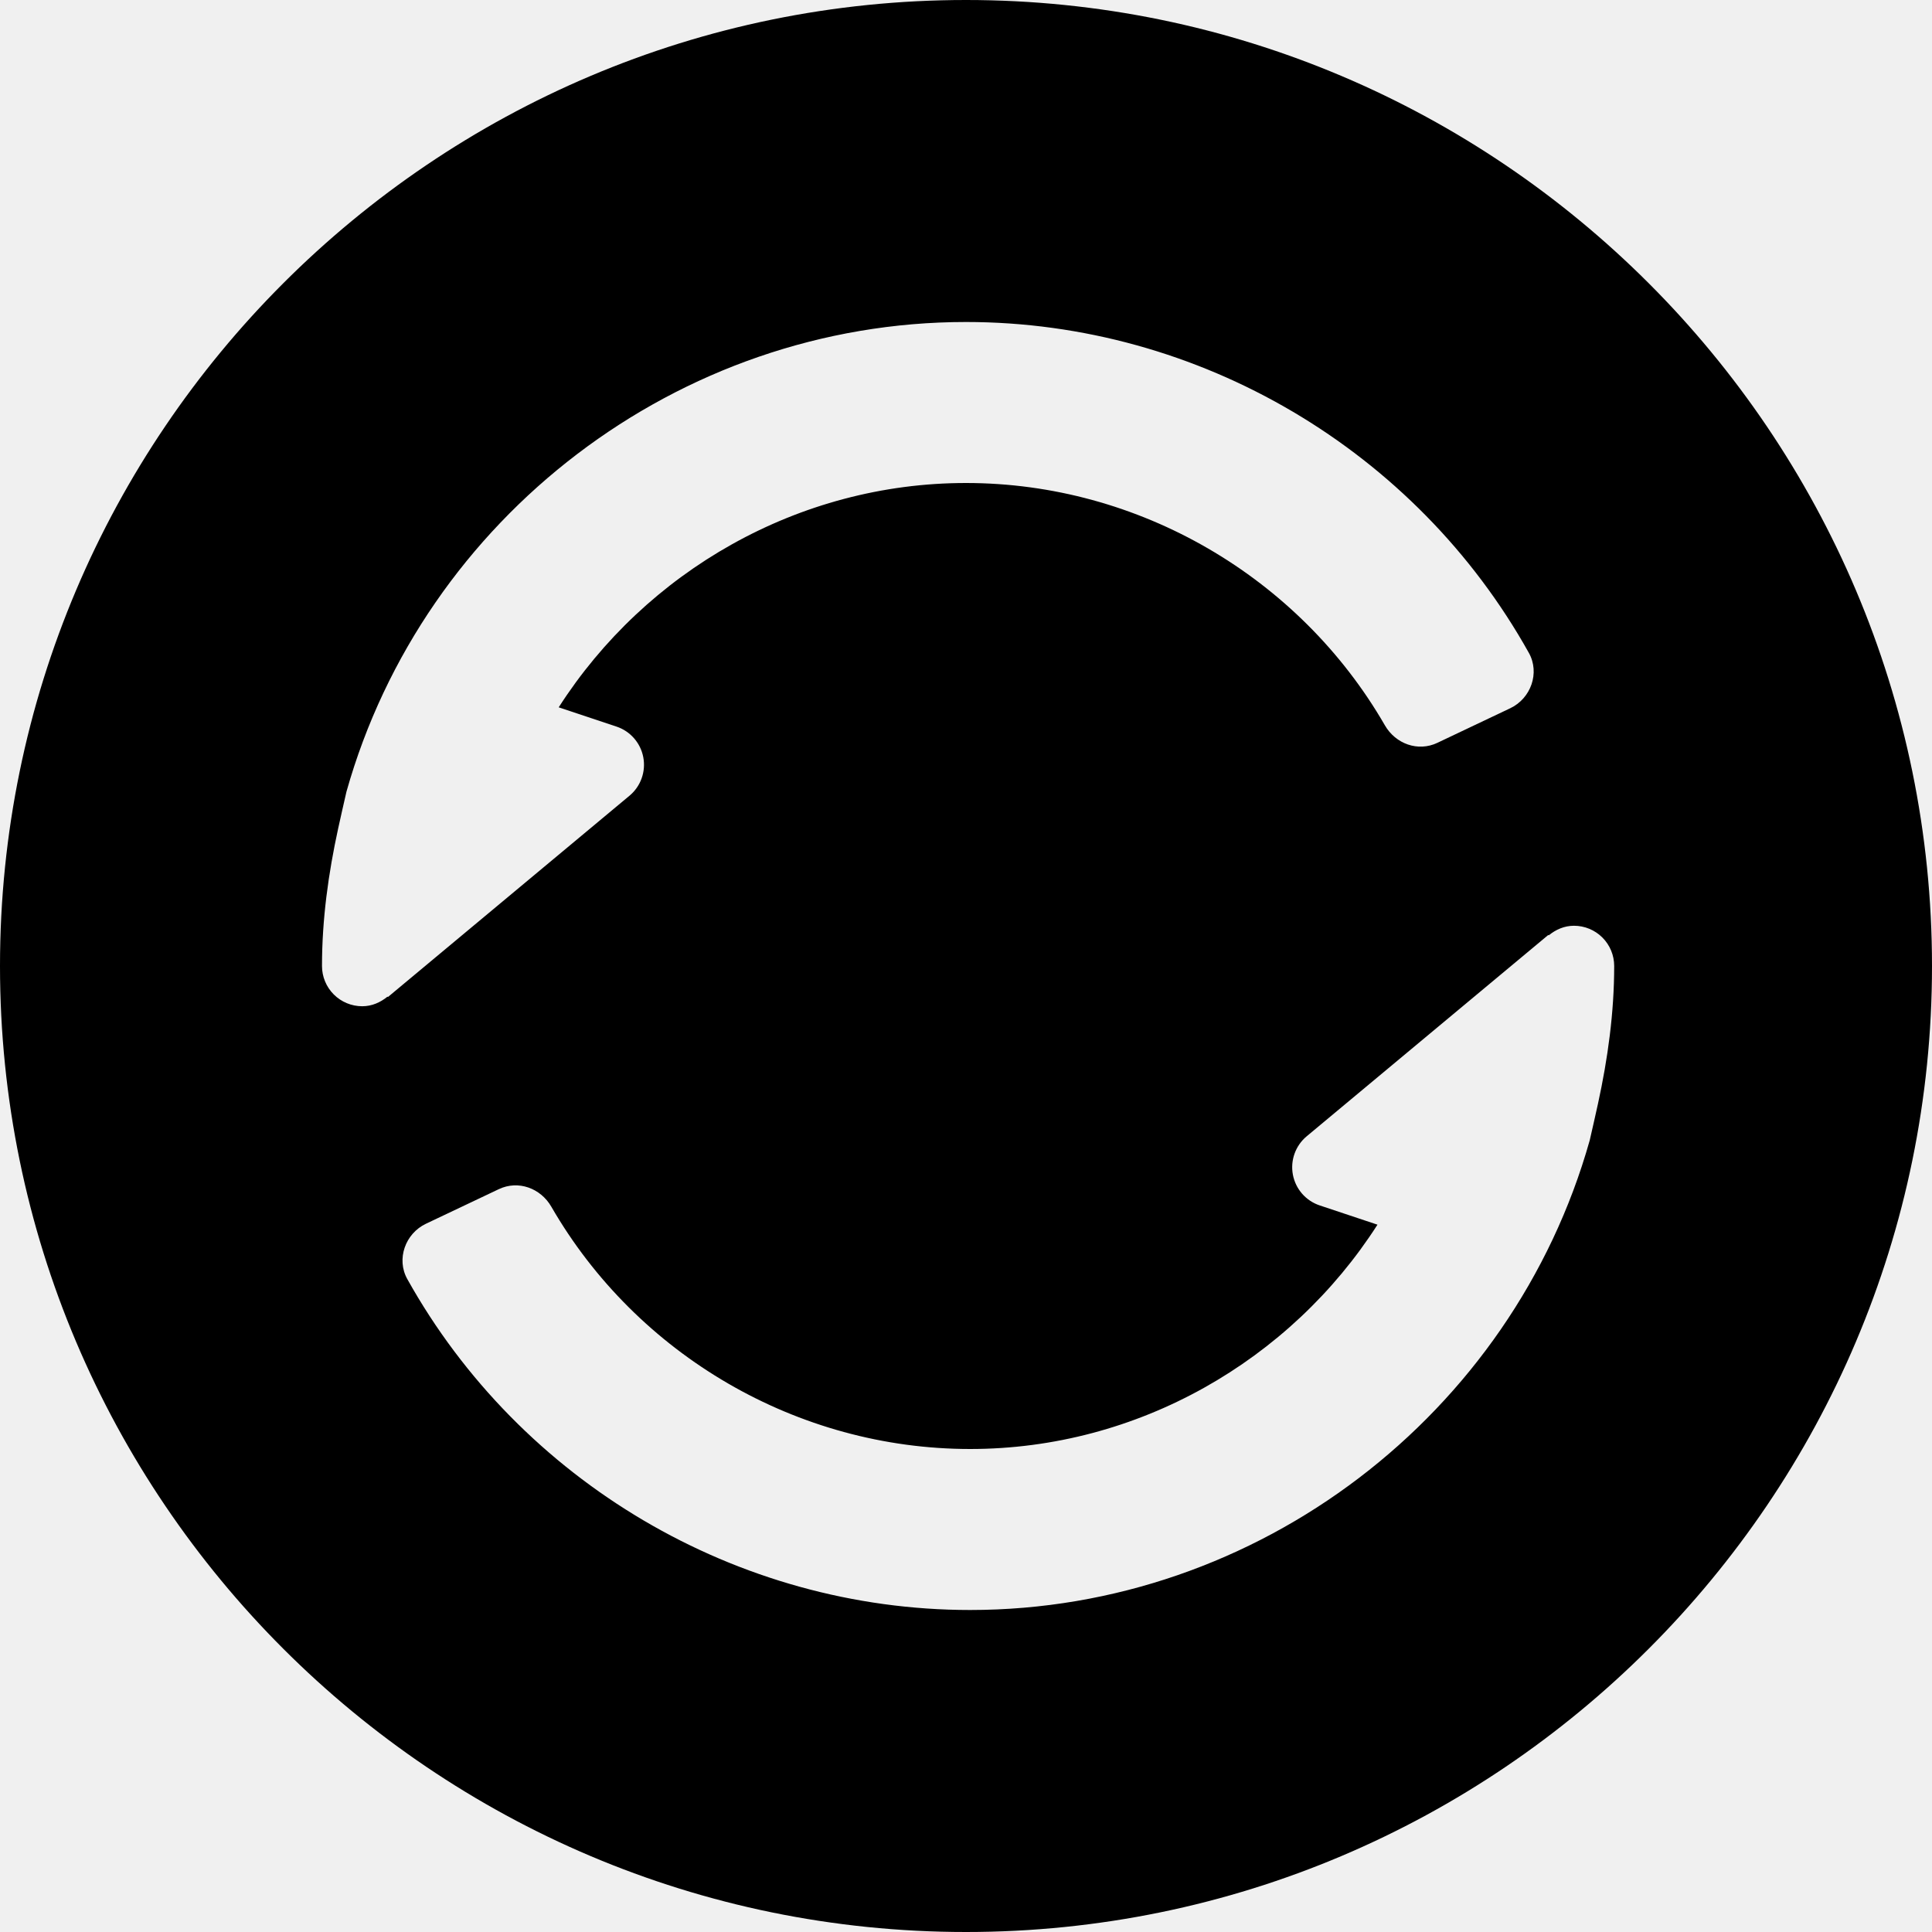
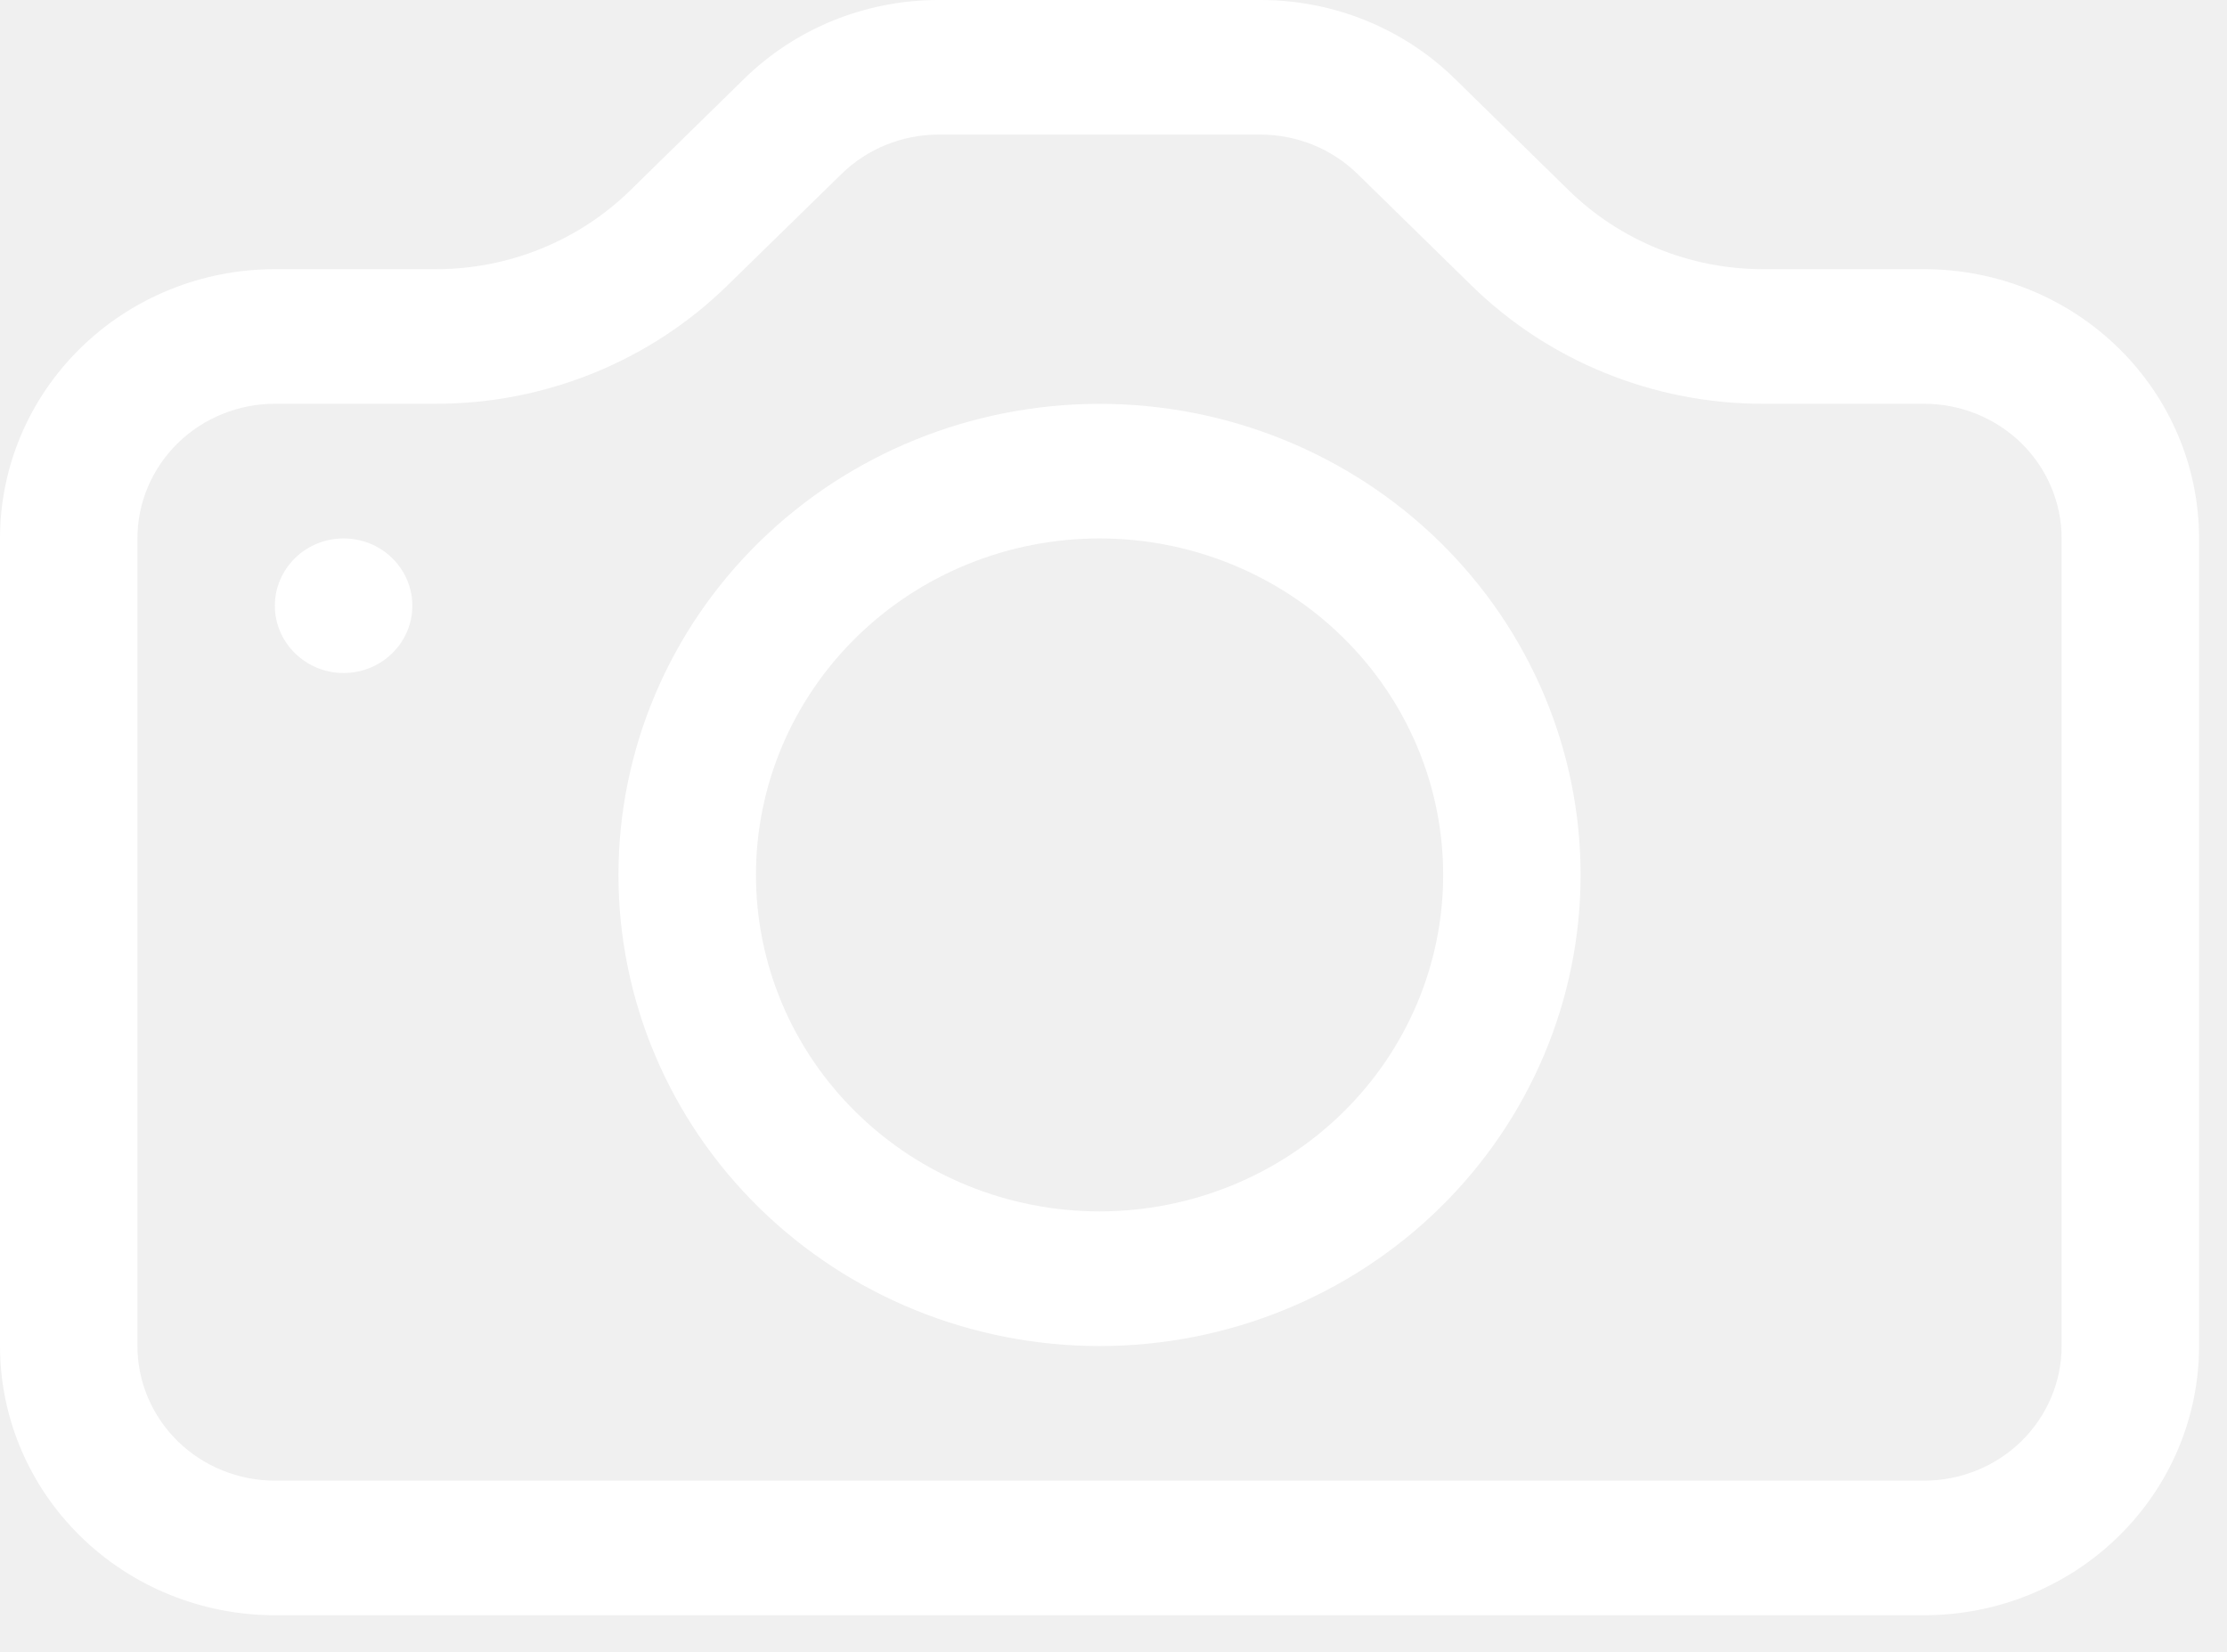
- <svg xmlns="http://www.w3.org/2000/svg" viewBox="0 0 512 512">
-   <path d="M256 0C114.844 0 0 114.844 0 256s114.844 256 256 256 256-114.844 256-256S397.156 0 256 0zM102.667 264.135c-1.84 1.506-4.1 2.531-6.667 2.531a10.66 10.66 0 01-10.667-10.667c0-12.348 1.682-24.526 4.292-36.483 0 0 2.1-9.458 2.188-9.703 20.47-72.668 87.898-124.48 164.188-124.48 61.859 0 119.253 34.085 149.172 87.702 2.954 5.296.534 12.059-4.944 14.658l-19.316 9.168c-5.141 2.44-11.065.277-13.91-4.652C344.315 152.897 301.79 128 256 128c-44.453 0-84.882 23.462-107.936 59.448l15.311 5.104c3.667 1.219 6.385 4.333 7.104 8.135s-.677 7.698-3.646 10.177l-64 53.333c-.053.045-.113-.09-.166-.062zm320.817 28.348s-2.1 9.458-2.188 9.703c-20.47 72.668-87.898 124.48-164.188 124.48-61.859 0-119.253-34.085-149.172-87.702-2.954-5.296-.534-12.059 4.944-14.658l19.316-9.168c5.141-2.44 11.065-.277 13.91 4.652C168.794 359.103 211.319 384 257.109 384c44.453 0 84.882-23.462 107.936-59.448l-15.311-5.104c-3.667-1.219-6.385-4.333-7.104-8.135s.677-7.698 3.646-10.177l64-53.333c.053-.044.113.091.167.063 1.84-1.506 4.1-2.531 6.667-2.531a10.66 10.66 0 0110.667 10.667c-.001 12.346-1.683 24.524-4.293 36.481z" />
+ <svg xmlns="http://www.w3.org/2000/svg" width="31" height="23" viewBox="0 0 31 23" fill="none">
+   <path d="M28.698 18.741C28.698 19.239 28.496 19.715 28.138 20.067C27.779 20.418 27.292 20.616 26.785 20.616H3.826C3.319 20.616 2.832 20.418 2.474 20.067C2.115 19.715 1.913 19.239 1.913 18.741V7.497C1.913 7 2.115 6.523 2.474 6.171C2.832 5.82 3.319 5.622 3.826 5.622H6.069C7.59 5.622 9.049 5.029 10.125 3.975L11.713 2.423C12.07 2.073 12.555 1.875 13.061 1.874H17.546C18.053 1.874 18.54 2.072 18.898 2.423L20.483 3.975C21.016 4.497 21.649 4.912 22.345 5.194C23.042 5.477 23.788 5.623 24.543 5.622H26.785C27.292 5.622 27.779 5.82 28.138 6.171C28.496 6.523 28.698 7 28.698 7.497V18.741ZM3.826 3.748C2.812 3.748 1.838 4.143 1.121 4.846C0.403 5.549 0 6.502 0 7.497L0 18.741C0 19.736 0.403 20.689 1.121 21.392C1.838 22.095 2.812 22.49 3.826 22.49H26.785C27.799 22.49 28.773 22.095 29.49 21.392C30.208 20.689 30.611 19.736 30.611 18.741V7.497C30.611 6.502 30.208 5.549 29.49 4.846C28.773 4.143 27.799 3.748 26.785 3.748H24.543C23.528 3.748 22.555 3.353 21.837 2.65L20.253 1.098C19.536 0.395 18.563 0 17.548 0H13.063C12.049 0 11.075 0.395 10.358 1.098L8.774 2.65C8.056 3.353 7.083 3.748 6.069 3.748H3.826Z" fill="white" />
+   <path d="M15.306 16.867C14.037 16.867 12.82 16.374 11.924 15.495C11.027 14.617 10.523 13.425 10.523 12.182C10.523 10.939 11.027 9.748 11.924 8.869C12.82 7.99 14.037 7.497 15.306 7.497C16.574 7.497 17.791 7.99 18.688 8.869C19.585 9.748 20.089 10.939 20.089 12.182C20.089 13.425 19.585 14.617 18.688 15.495C17.791 16.374 16.574 16.867 15.306 16.867ZM15.306 18.742C17.081 18.742 18.785 18.05 20.041 16.82C21.296 15.59 22.002 13.922 22.002 12.182C22.002 10.442 21.296 8.774 20.041 7.544C18.785 6.314 17.081 5.623 15.306 5.623C13.53 5.623 11.826 6.314 10.571 7.544C9.315 8.774 8.609 10.442 8.609 12.182C8.609 13.922 9.315 15.59 10.571 16.82C11.826 18.05 13.53 18.742 15.306 18.742ZM5.74 8.434C5.74 8.682 5.639 8.921 5.459 9.096C5.28 9.272 5.037 9.371 4.783 9.371C4.529 9.371 4.286 9.272 4.107 9.096C3.927 8.921 3.826 8.682 3.826 8.434C3.826 8.185 3.927 7.947 4.107 7.771C4.286 7.595 4.529 7.497 4.783 7.497C5.037 7.497 5.28 7.595 5.459 7.771C5.639 7.947 5.74 8.185 5.74 8.434Z" fill="white" />
</svg>
